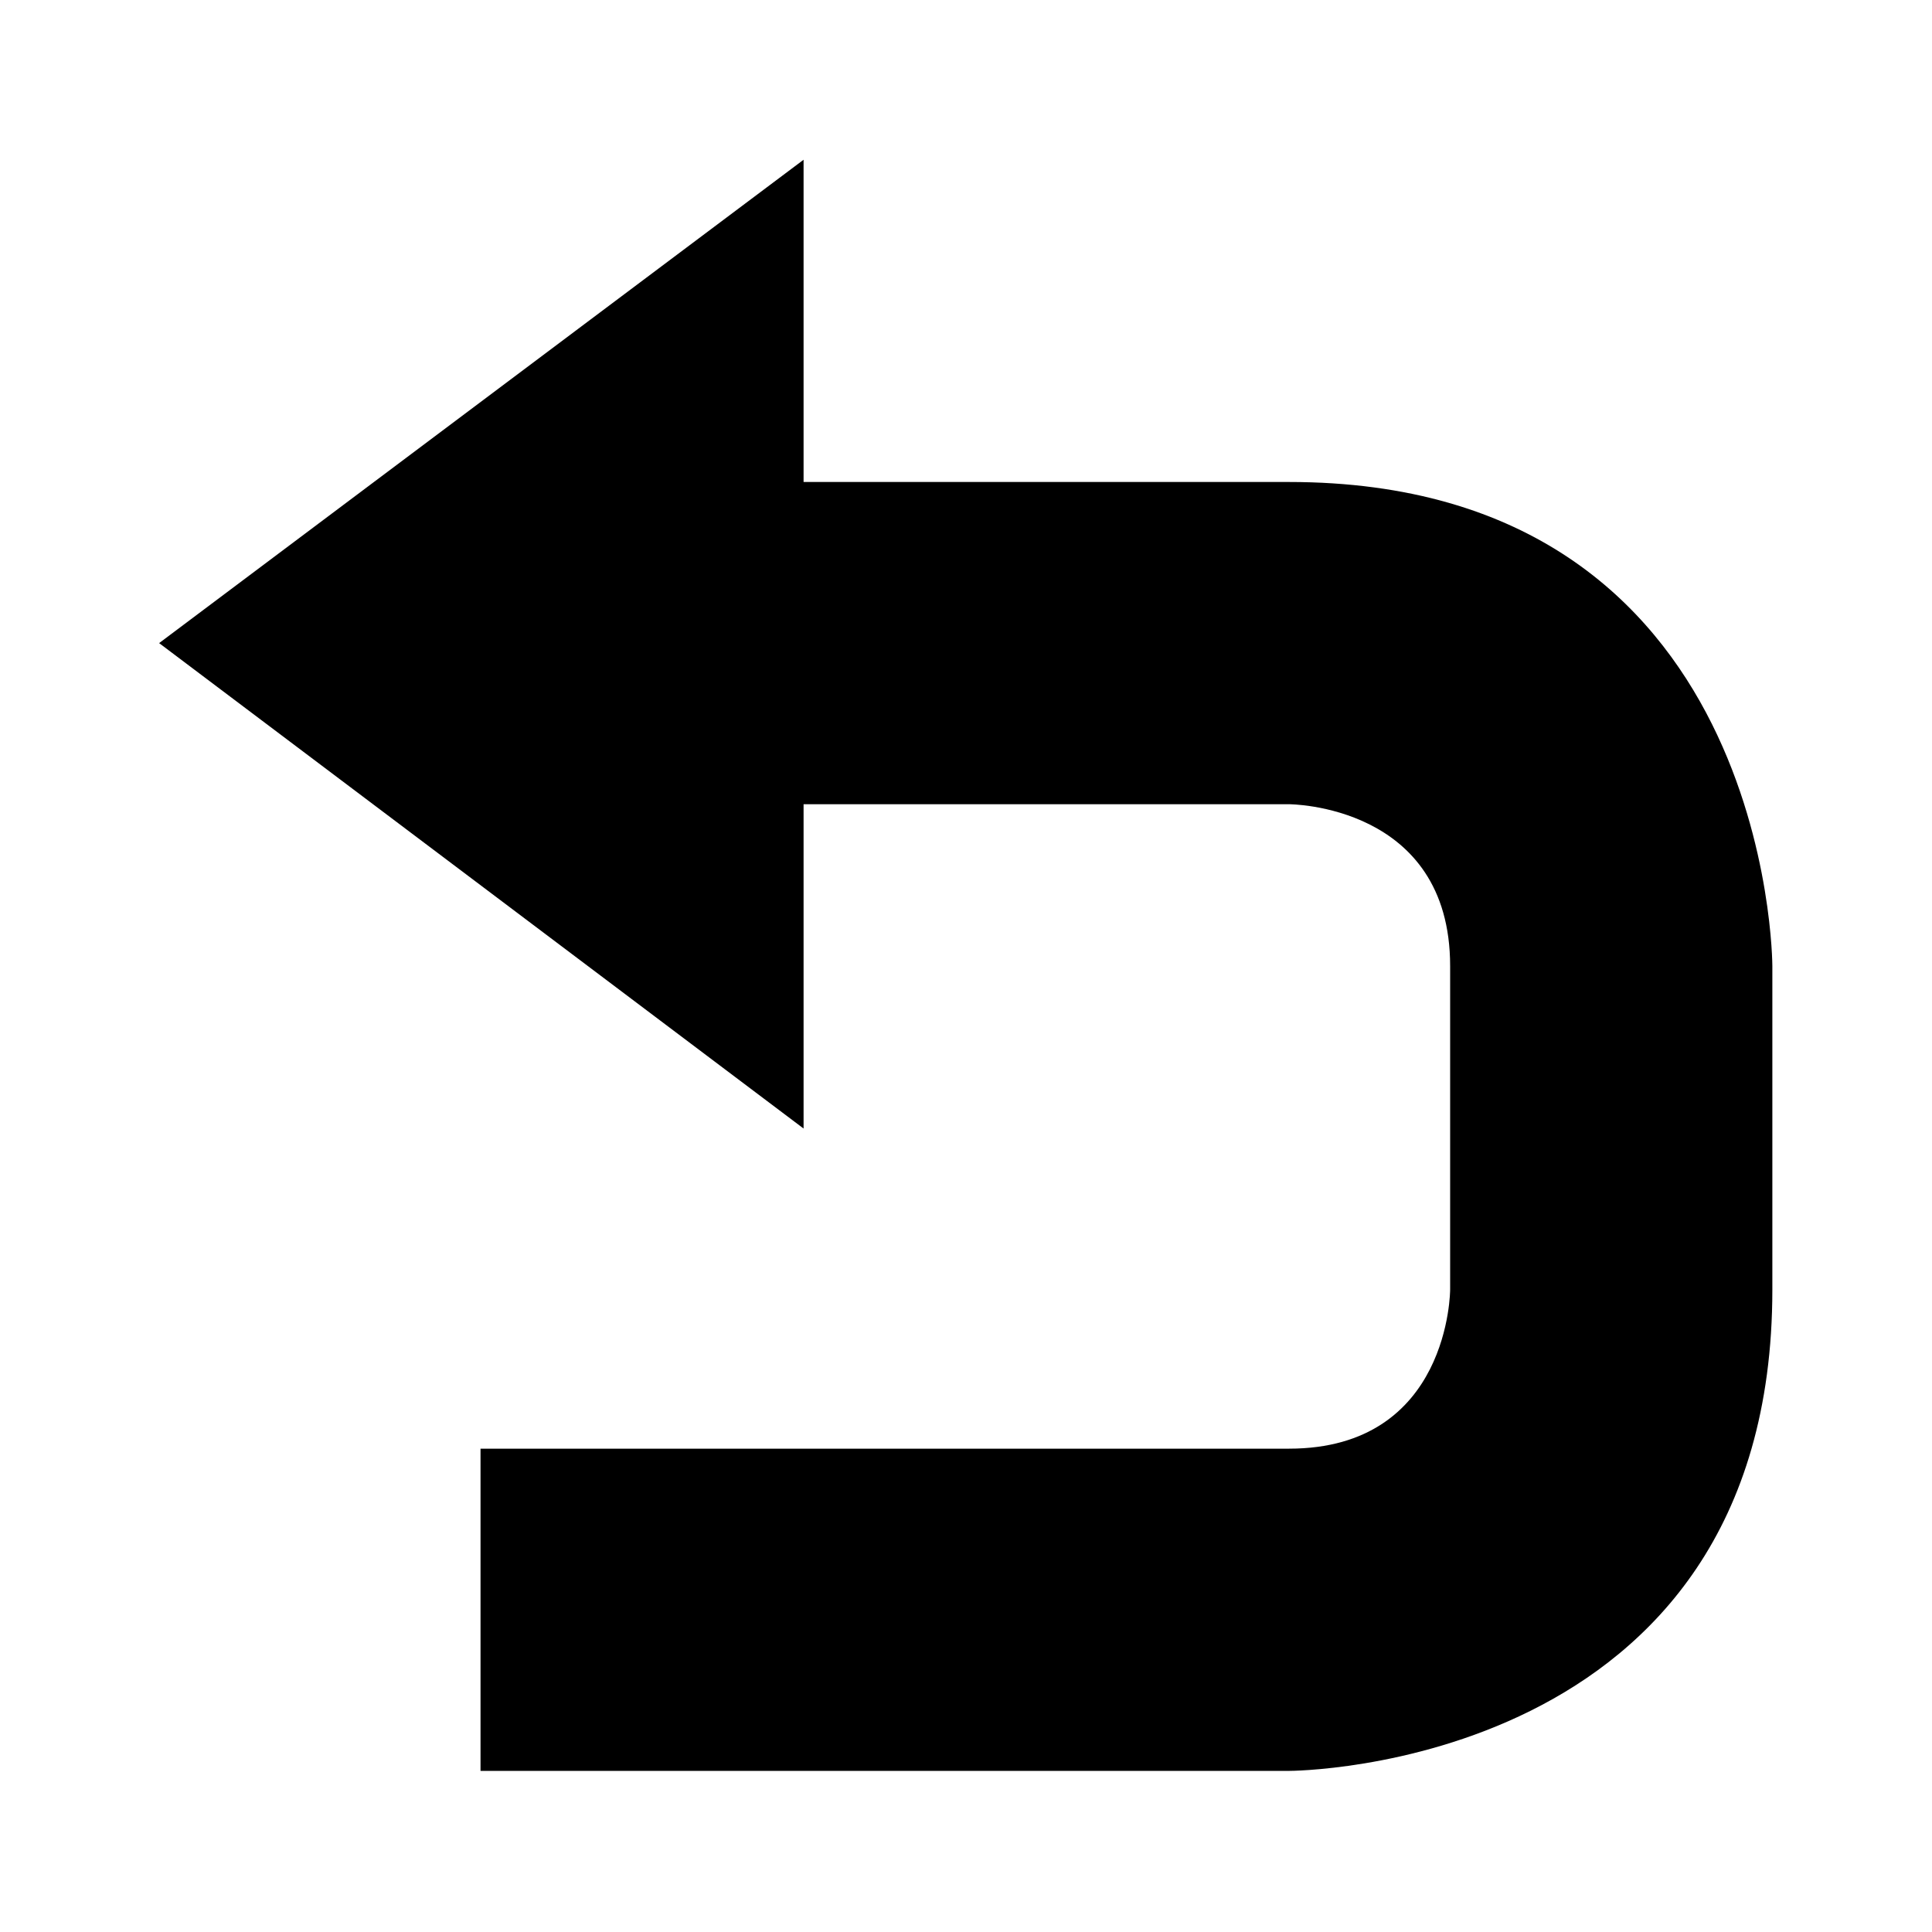
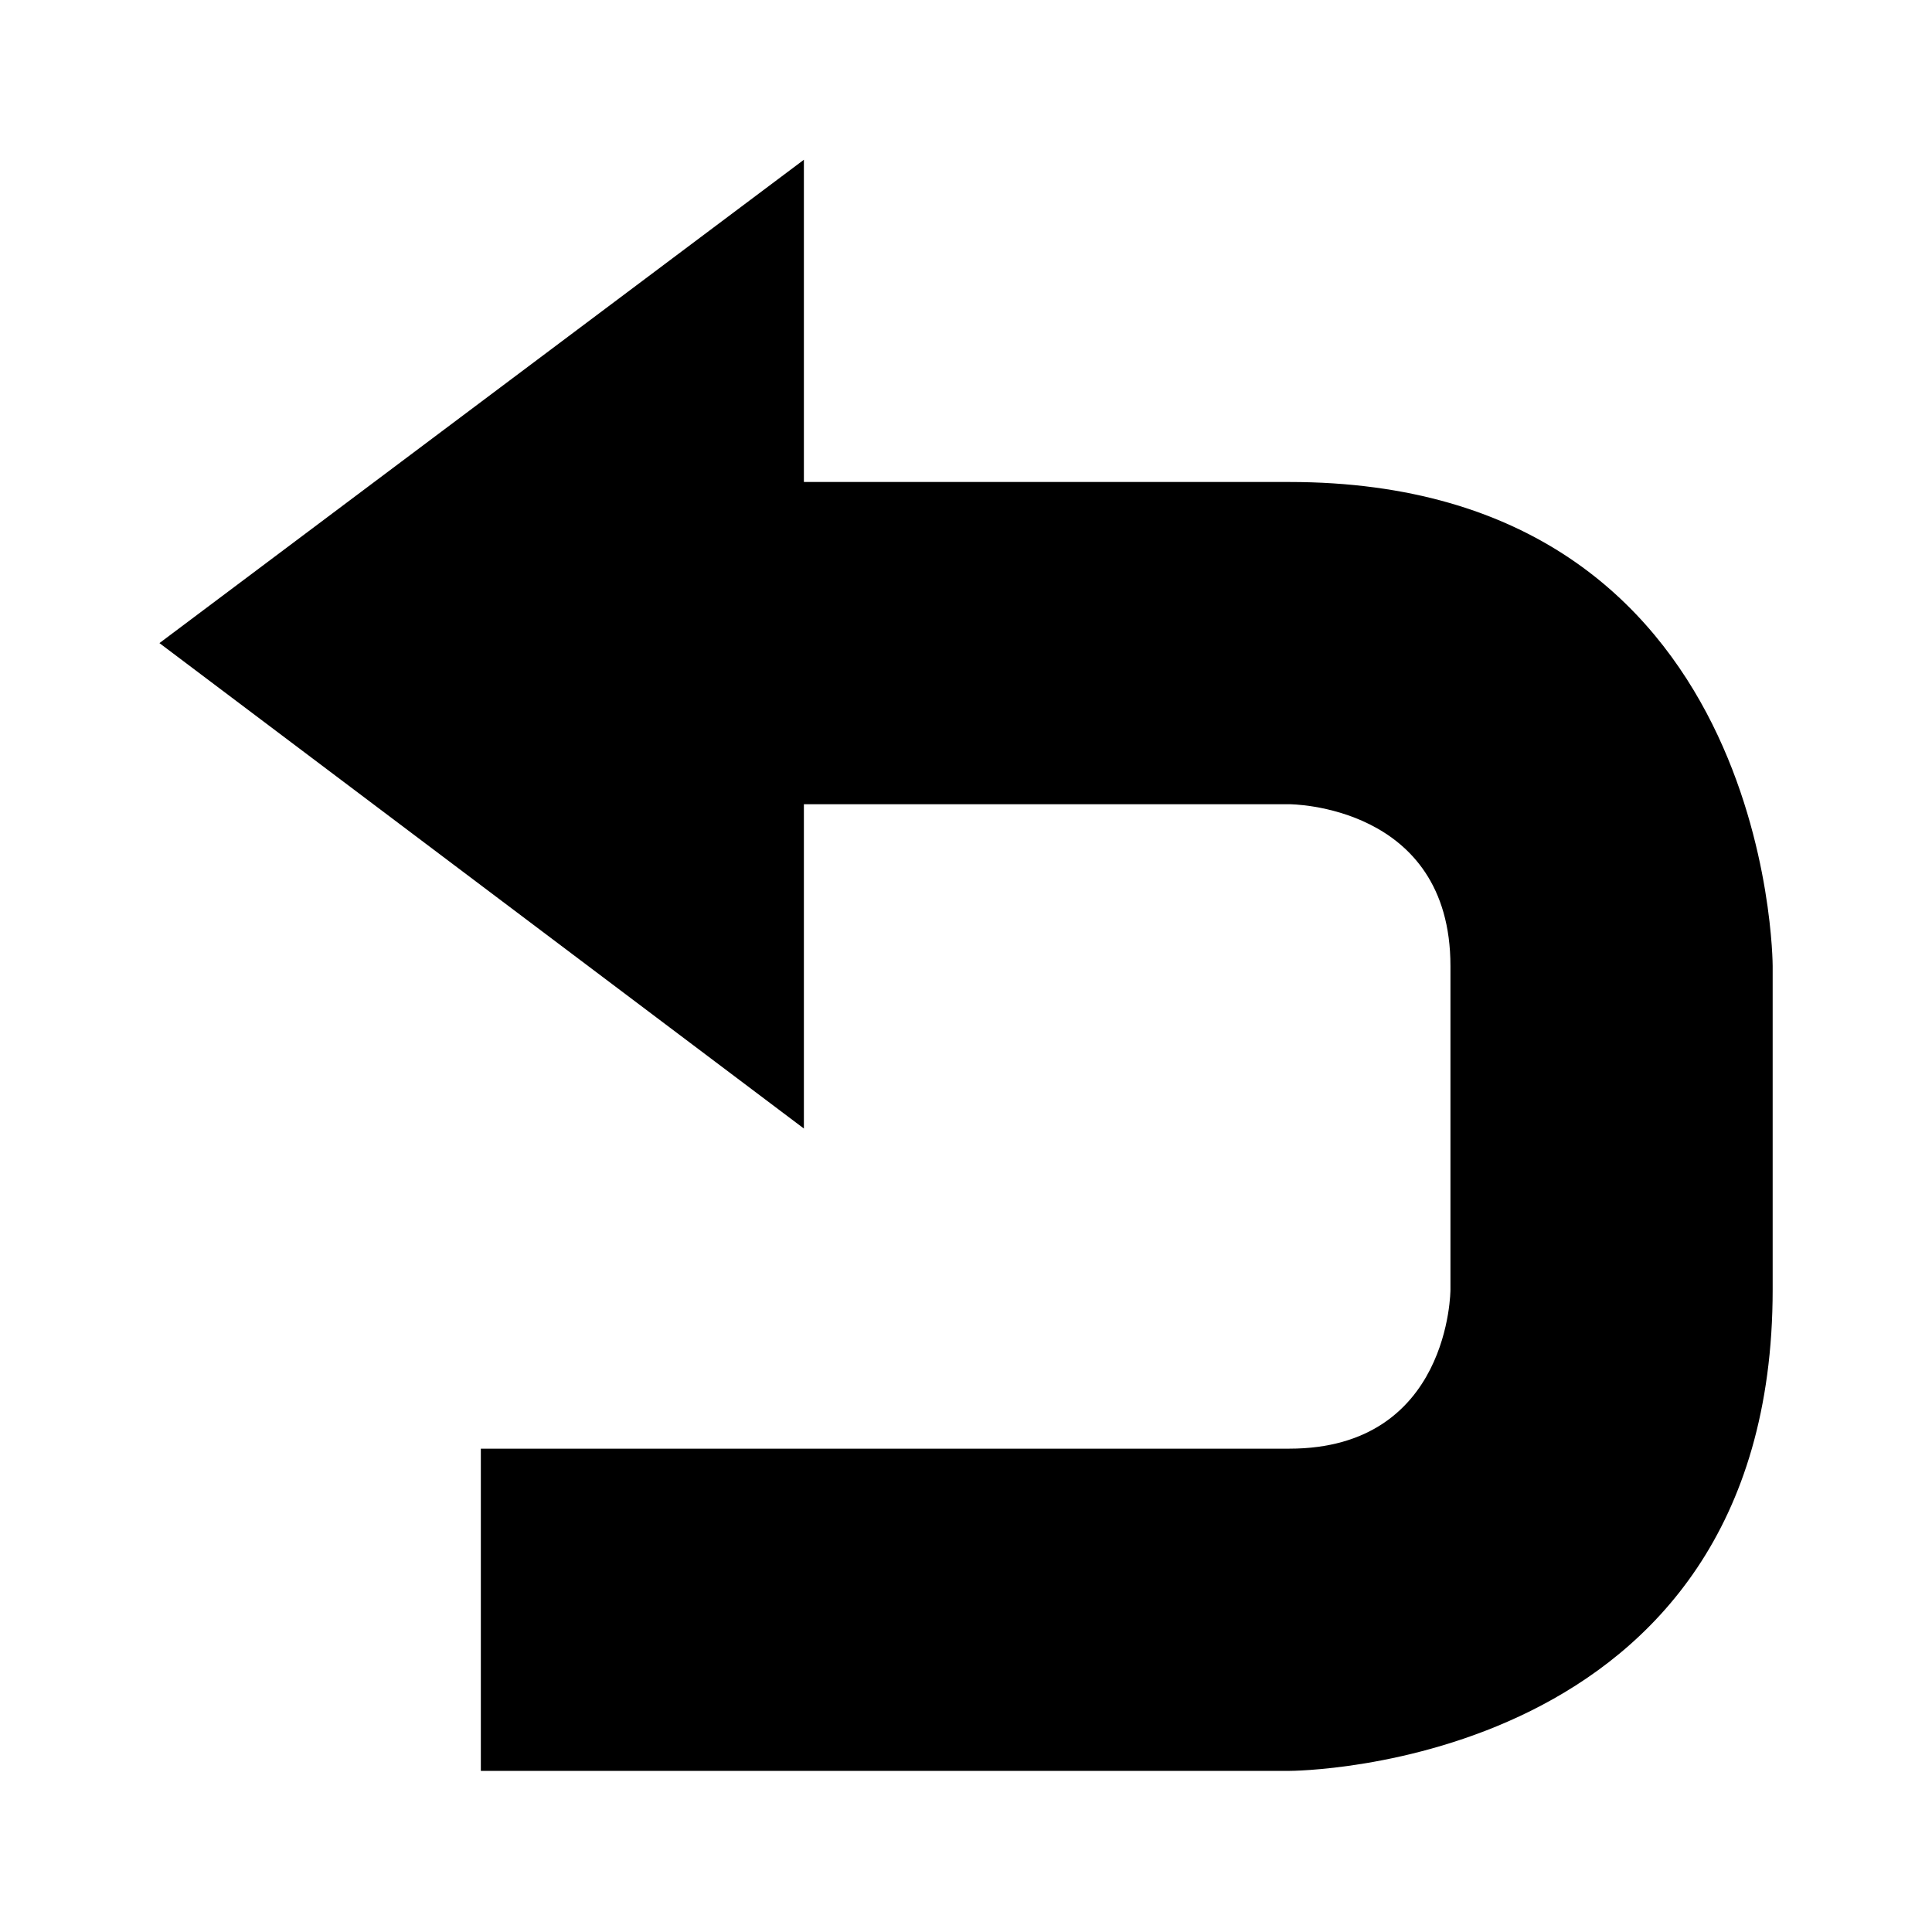
- <svg xmlns="http://www.w3.org/2000/svg" version="1.1" x="0px" y="0px" viewBox="0 0 107.959 107.994" xml:space="preserve">
+ <svg xmlns="http://www.w3.org/2000/svg" version="1.1" x="0px" y="0px" width="110" height="110" viewBox="0 0 107.959 107.994" xml:space="preserve">
  <path d="M8.895,35.948L44.918,8.93v18.012c0,0,0.117,0,27.134,0S99.07,53.997,99.07,53.997v9.085c0,0,0-17.895,0,9.006  s-27.018,26.9-27.018,26.9H26.86V80.977c0,0,36.187,0,45.193,0s9.006-8.889,9.006-8.889s0-9.047,0-18.091  c0-9.043-9.006-9.043-9.006-9.043H44.918v18.128L8.895,35.948z" />
</svg>
